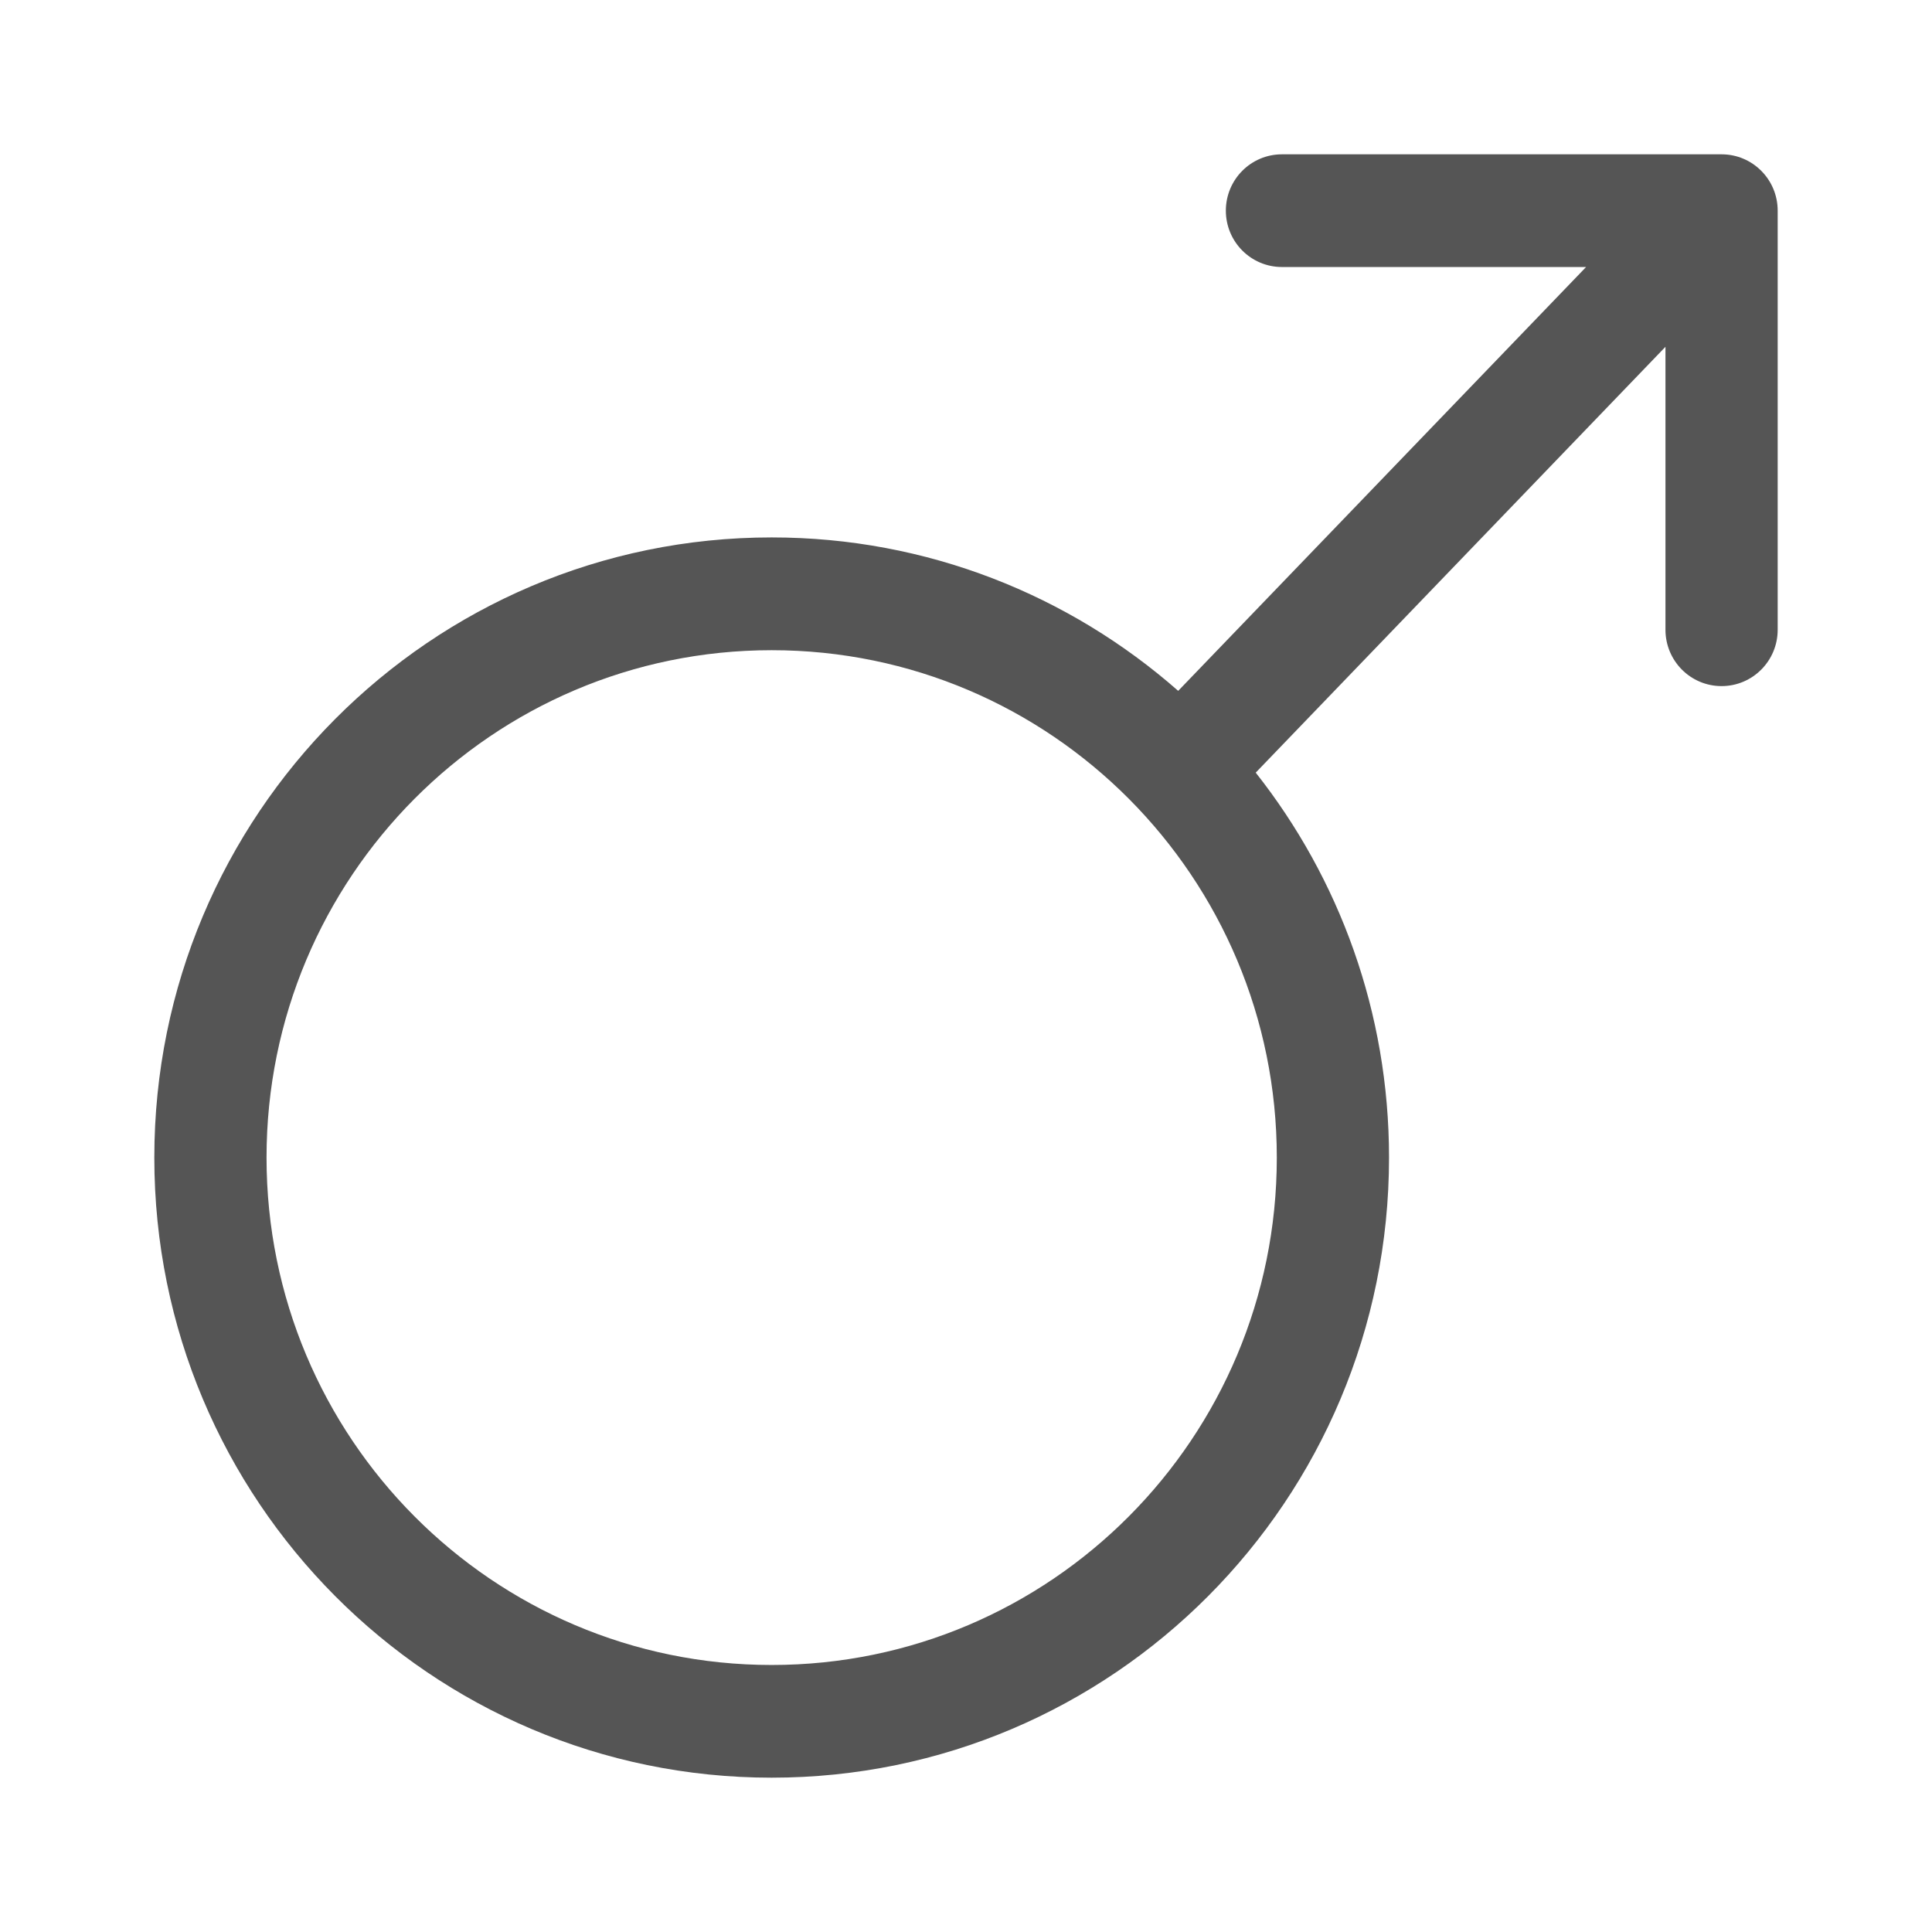
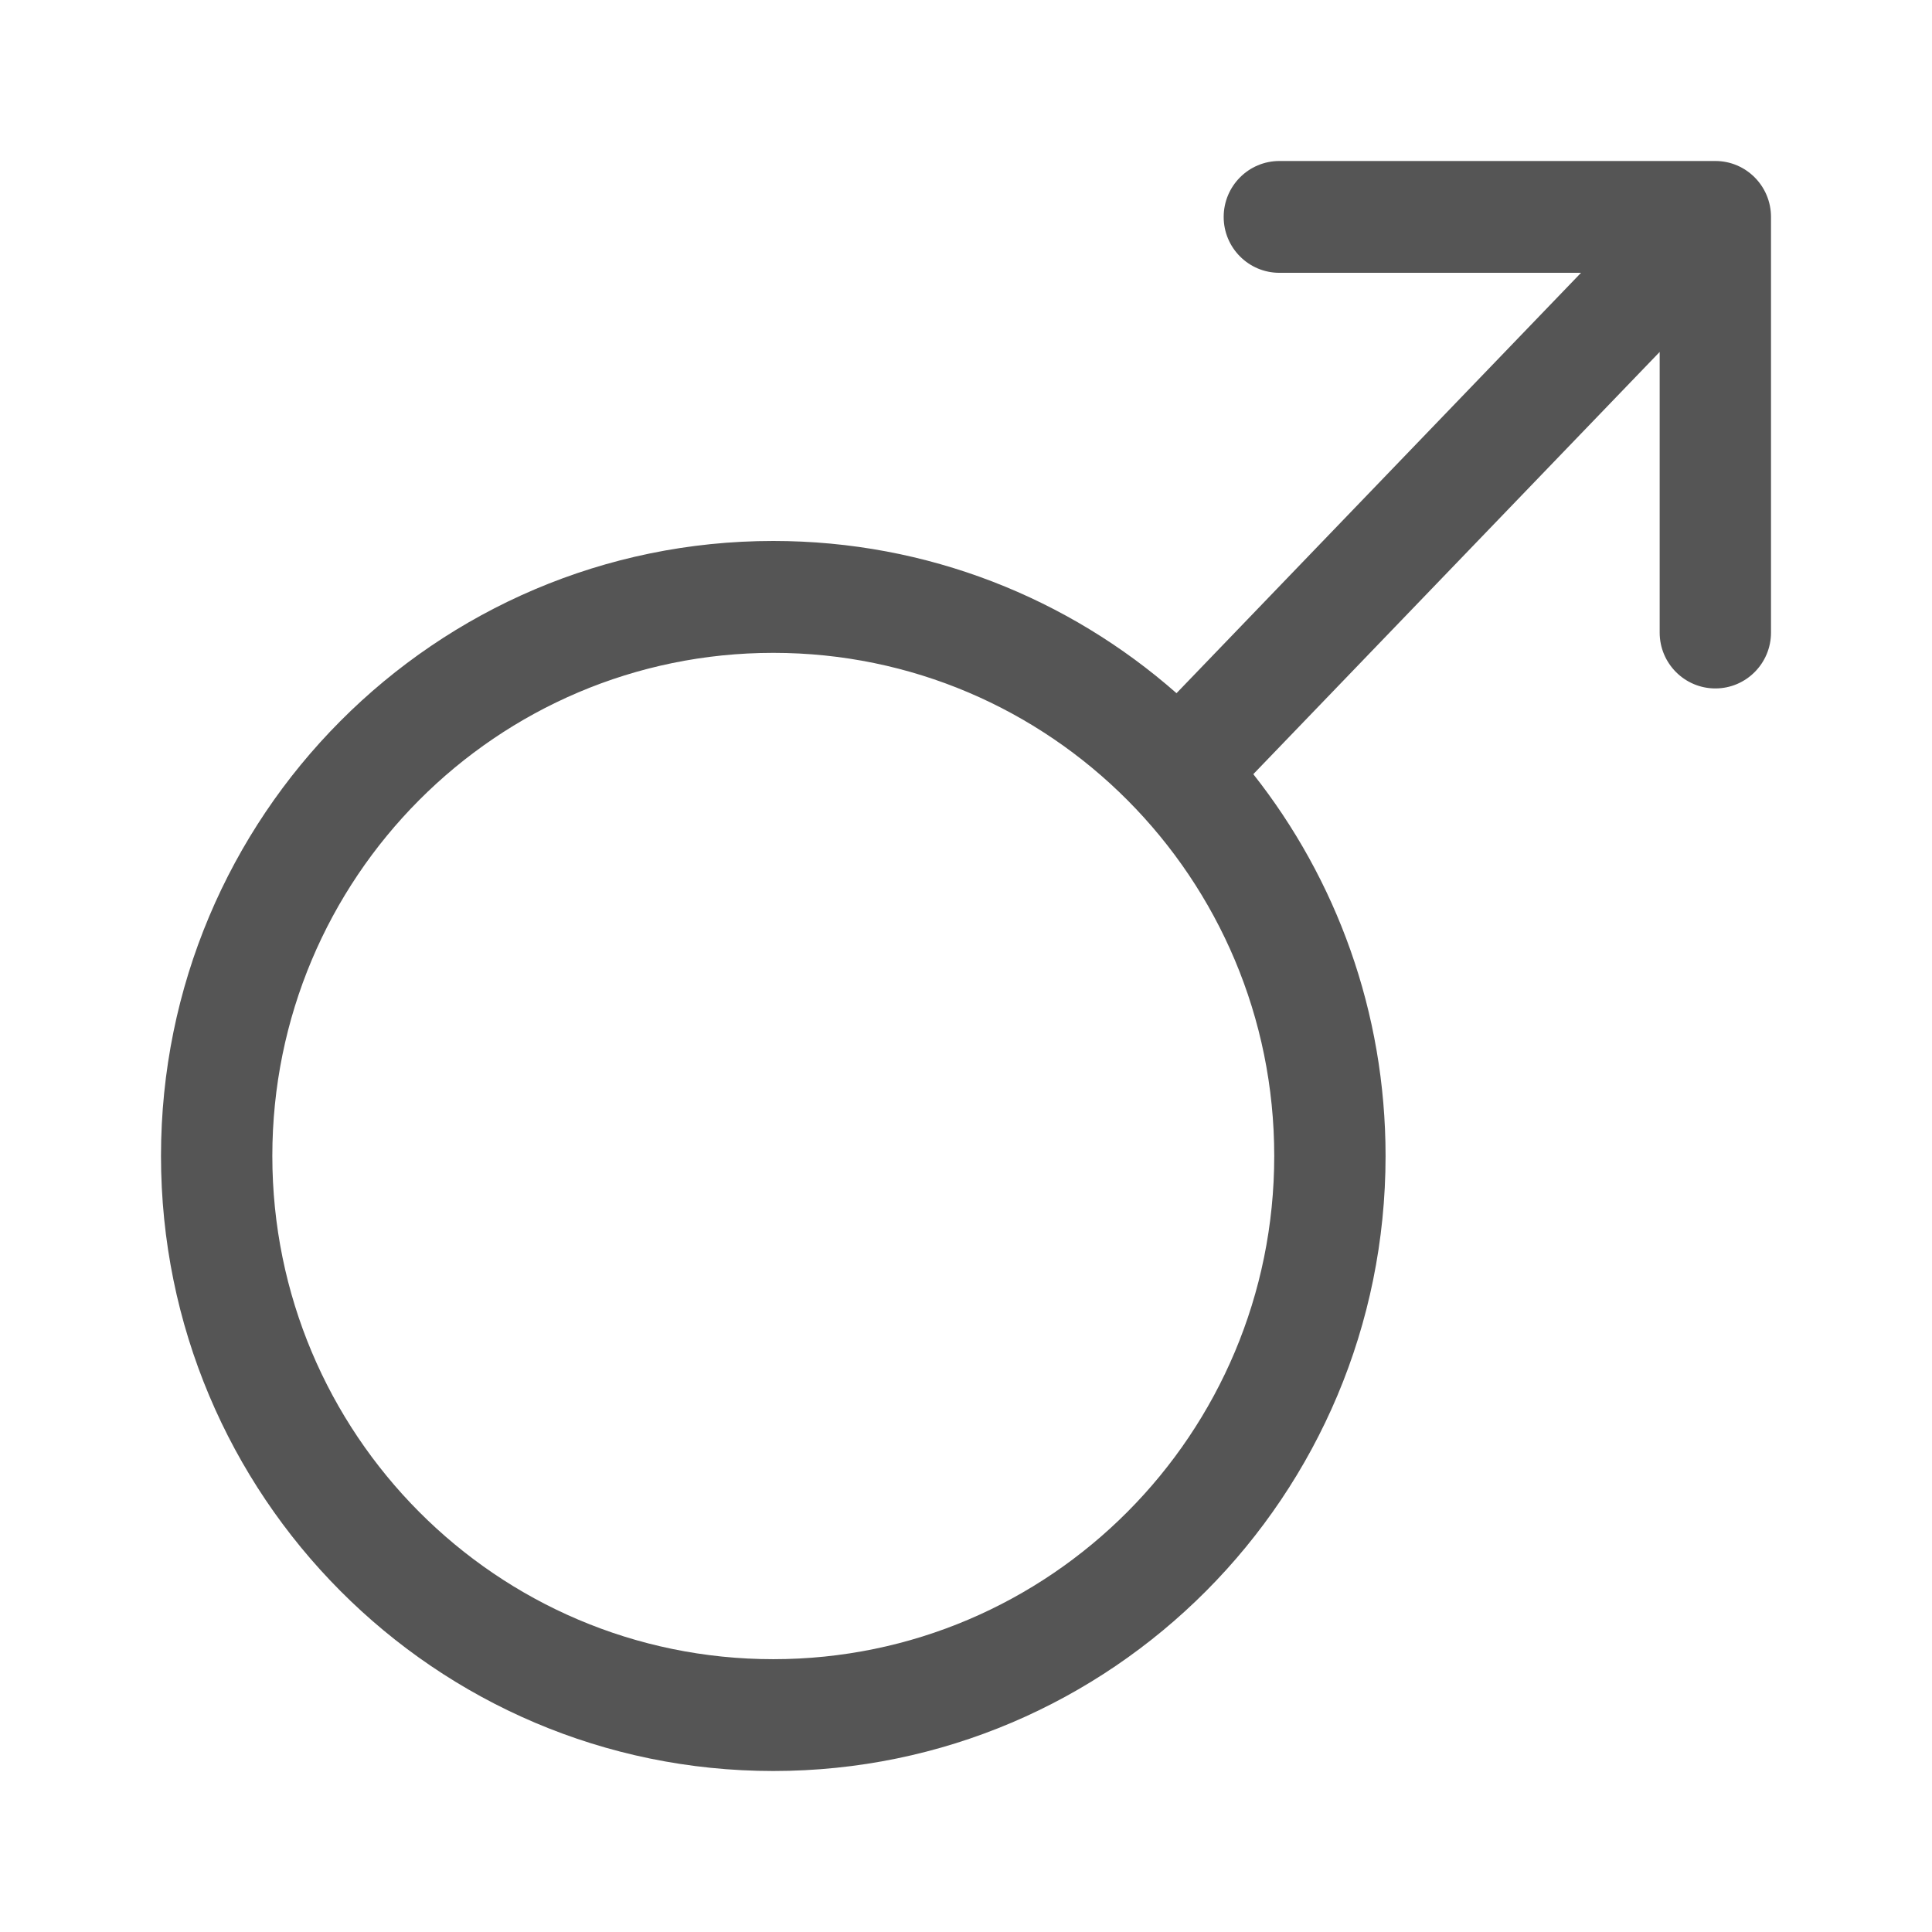
<svg xmlns="http://www.w3.org/2000/svg" width="24" height="24" viewBox="0 0 24 24">
-   <path fill="#555" d="M18.703,2.317 L14.925,2.317 C14.54,2.317 14.228,2.004 14.228,1.617 C14.228,1.23 14.54,0.917 14.925,0.917 L20.386,0.917 C20.771,0.917 21.083,1.23 21.083,1.617 L21.083,6.823 C21.083,7.21 20.771,7.523 20.386,7.523 C20.001,7.523 19.689,7.21 19.689,6.823 L19.689,3.308 L14.599,8.598 C15.636,9.911 16.255,11.573 16.255,13.38 C16.255,17.634 12.822,21.083 8.586,21.083 C4.35,21.083 0.917,17.634 0.917,13.38 C0.917,9.125 4.35,5.676 8.586,5.676 C10.52,5.676 12.287,6.396 13.636,7.582 L18.703,2.317 Z M8.586,19.683 C12.052,19.683 14.861,16.861 14.861,13.38 C14.861,9.899 12.052,7.077 8.586,7.077 C5.12,7.077 2.311,9.899 2.311,13.38 C2.311,16.861 5.12,19.683 8.586,19.683 Z" transform="translate(1 1)" />
+   <path fill="#555" d="M19.64,3.389 L15.893,3.389 C15.511,3.389 15.201,3.078 15.201,2.695 C15.201,2.311 15.511,2 15.893,2 L21.309,2 C21.69,2 22,2.311 22,2.695 L22,7.858 C22,8.241 21.69,8.552 21.309,8.552 C20.927,8.552 20.617,8.241 20.617,7.858 L20.617,4.372 L15.569,9.617 C16.598,10.92 17.212,12.568 17.212,14.36 C17.212,18.58 13.807,22 9.606,22 C5.405,22 2,18.58 2,14.36 C2,10.141 5.405,6.72 9.606,6.72 C11.524,6.72 13.277,7.434 14.615,8.611 L19.64,3.389 Z M9.606,20.611 C13.043,20.611 15.829,17.812 15.829,14.36 C15.829,10.908 13.043,8.11 9.606,8.11 C6.169,8.11 3.383,10.908 3.383,14.36 C3.383,17.812 6.169,20.611 9.606,20.611 Z" />
</svg>
